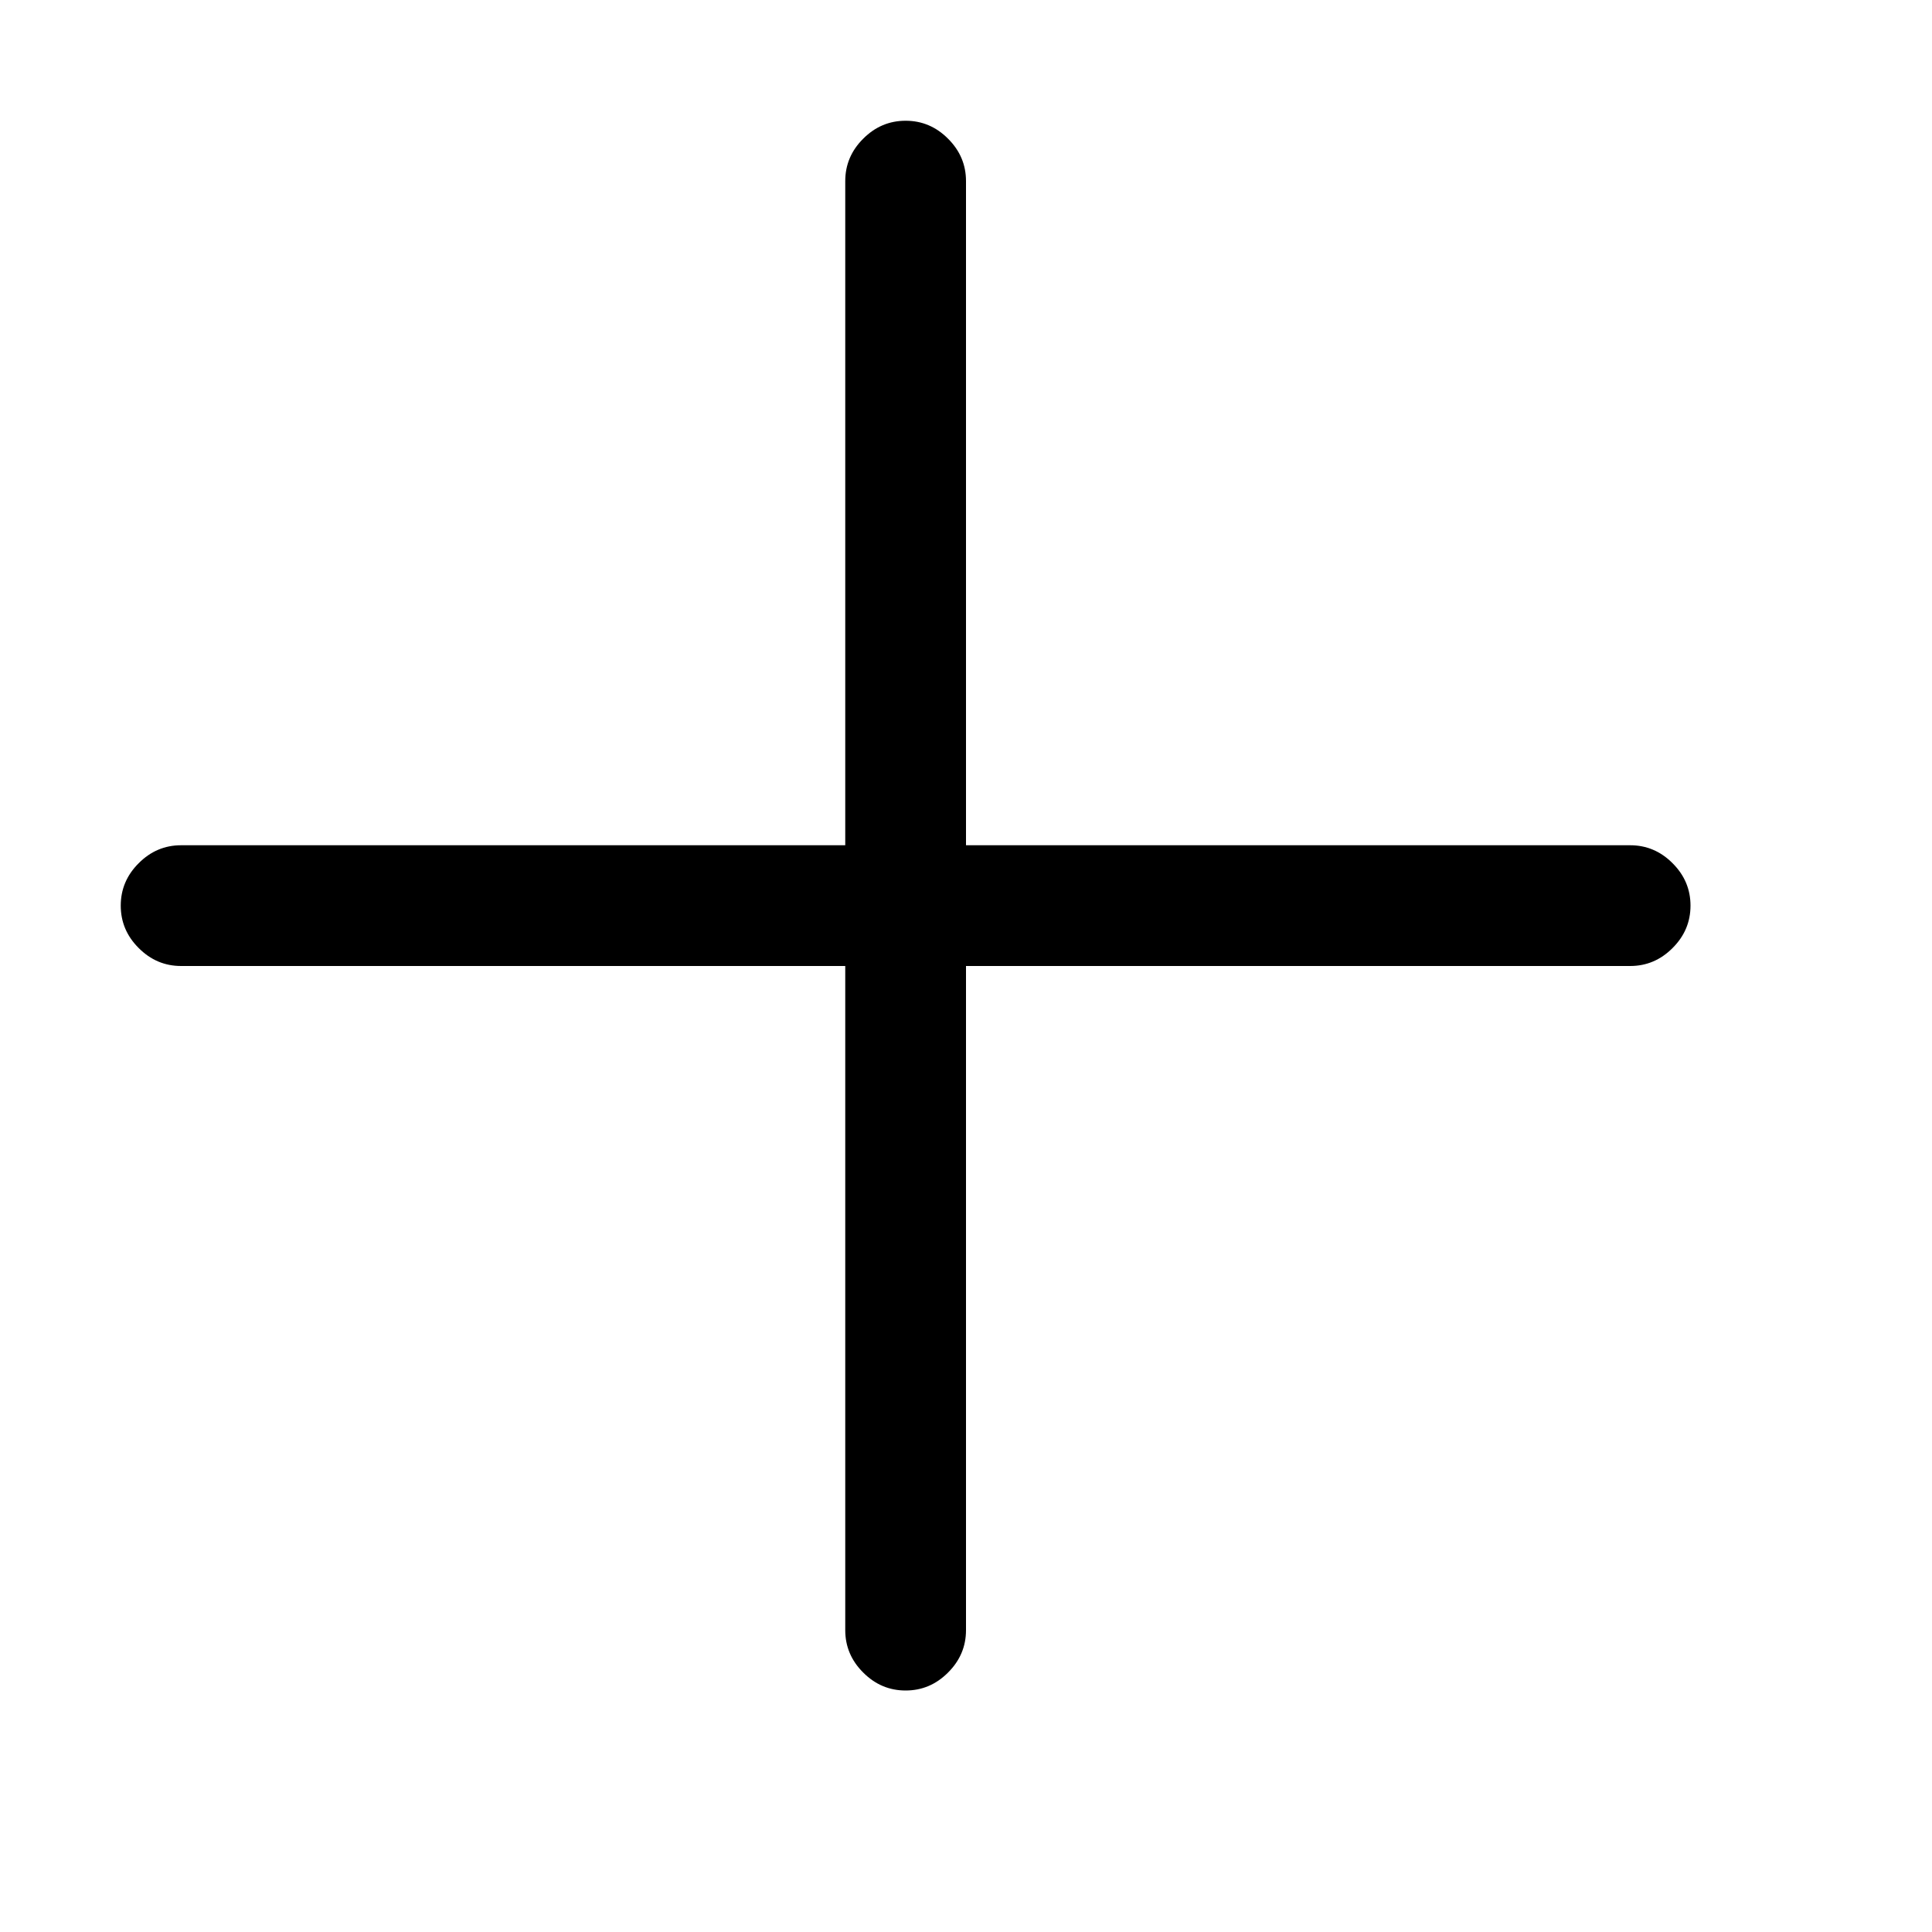
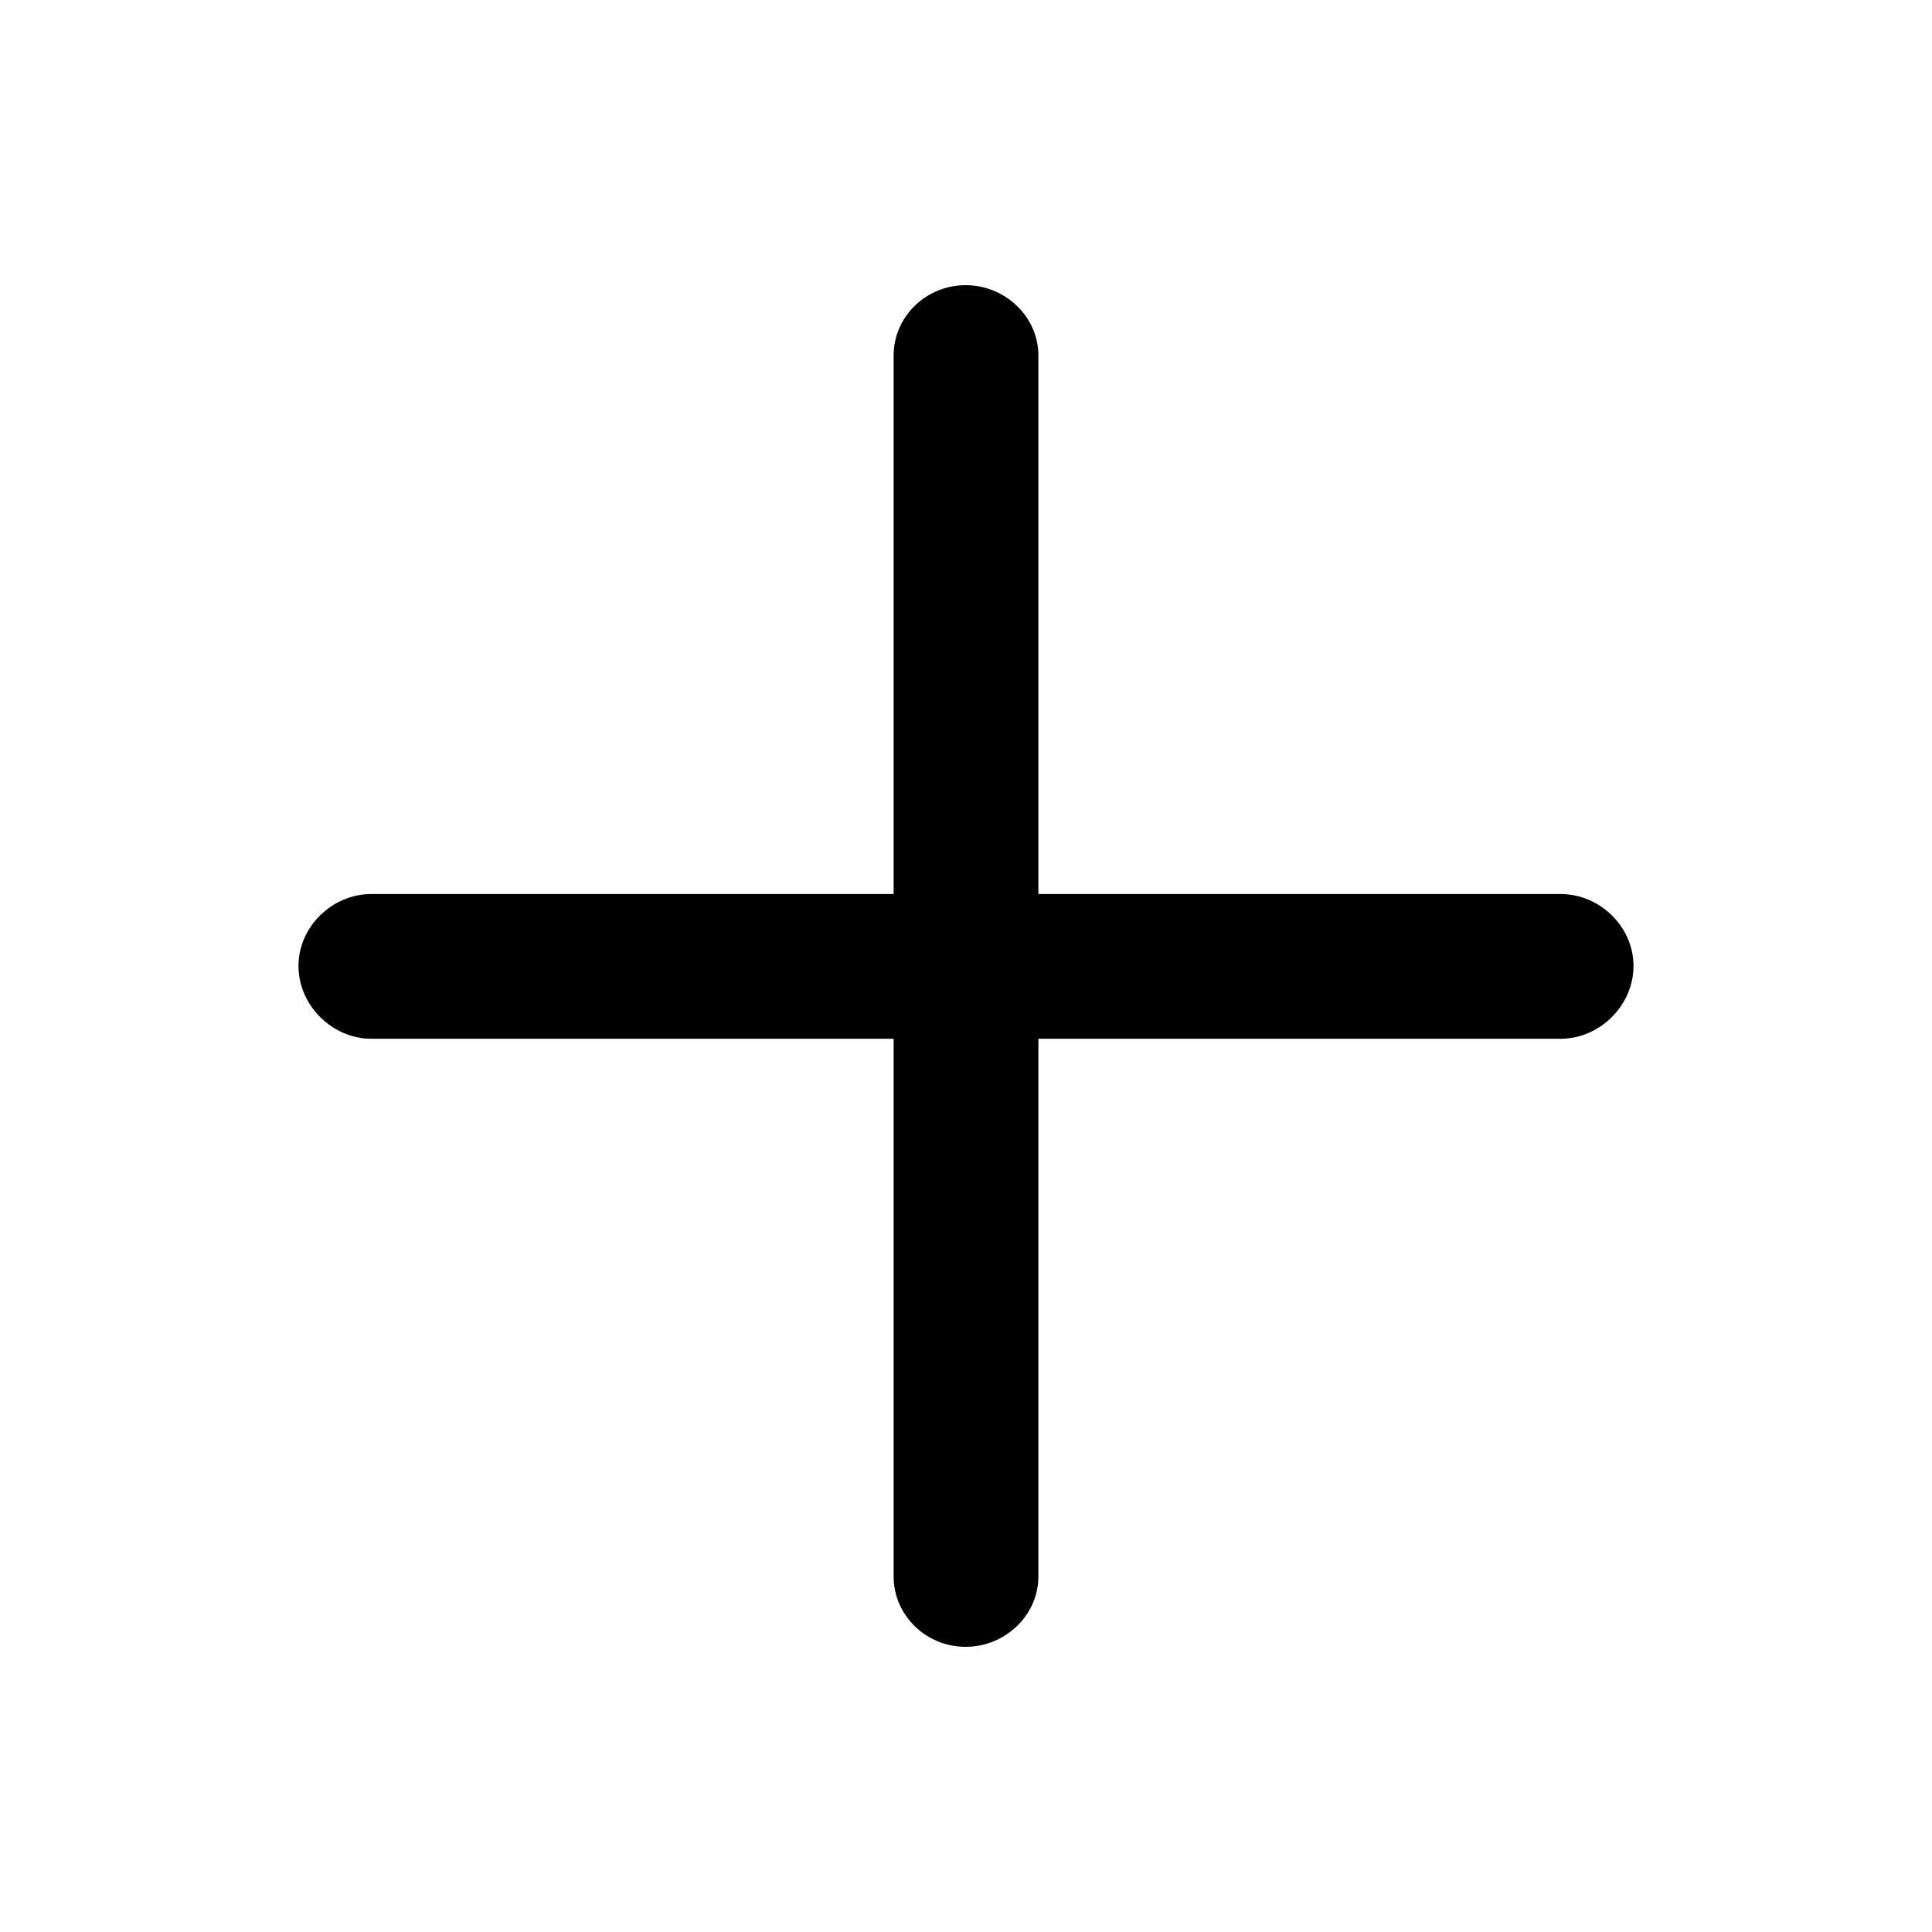
- <svg xmlns="http://www.w3.org/2000/svg" width="24" height="24" viewBox="0 0 24 24" fill="none">
-   <path d="M21.0 11.25Q21.0 11.555 20.777 11.777Q20.555 12.0 20.25 12.0H12.0V20.25Q12.0 20.555 11.777 20.777Q11.555 21.0 11.25 21.0Q10.945 21.0 10.723 20.777Q10.5 20.555 10.5 20.25V12.0H2.25Q1.945 12.0 1.723 11.777Q1.5 11.555 1.5 11.25Q1.5 10.945 1.723 10.723Q1.945 10.5 2.25 10.5H10.5V2.25Q10.5 1.945 10.723 1.723Q10.945 1.5 11.25 1.5Q11.555 1.5 11.777 1.723Q12.0 1.945 12.0 2.25V10.5H20.25Q20.555 10.5 20.777 10.723Q21.0 10.945 21.0 11.25Z" fill="currentColor" />
+ <svg xmlns="http://www.w3.org/2000/svg" width="56" height="56" viewBox="0 0 56 56">
+   <path d="M 27.988 47.734 C 29.137 47.734 30.098 46.82 30.098 45.695 L 30.098 30.109 L 45.238 30.109 C 46.363 30.109 47.348 29.148 47.348 28 C 47.348 26.852 46.363 25.914 45.238 25.914 L 30.098 25.914 L 30.098 10.305 C 30.098 9.18 29.137 8.266 27.988 8.266 C 26.84 8.266 25.902 9.18 25.902 10.305 L 25.902 25.914 L 10.762 25.914 C 9.637 25.914 8.652 26.852 8.652 28 C 8.652 29.148 9.637 30.109 10.762 30.109 L 25.902 30.109 L 25.902 45.695 C 25.902 46.82 26.84 47.734 27.988 47.734 Z" />
</svg>
